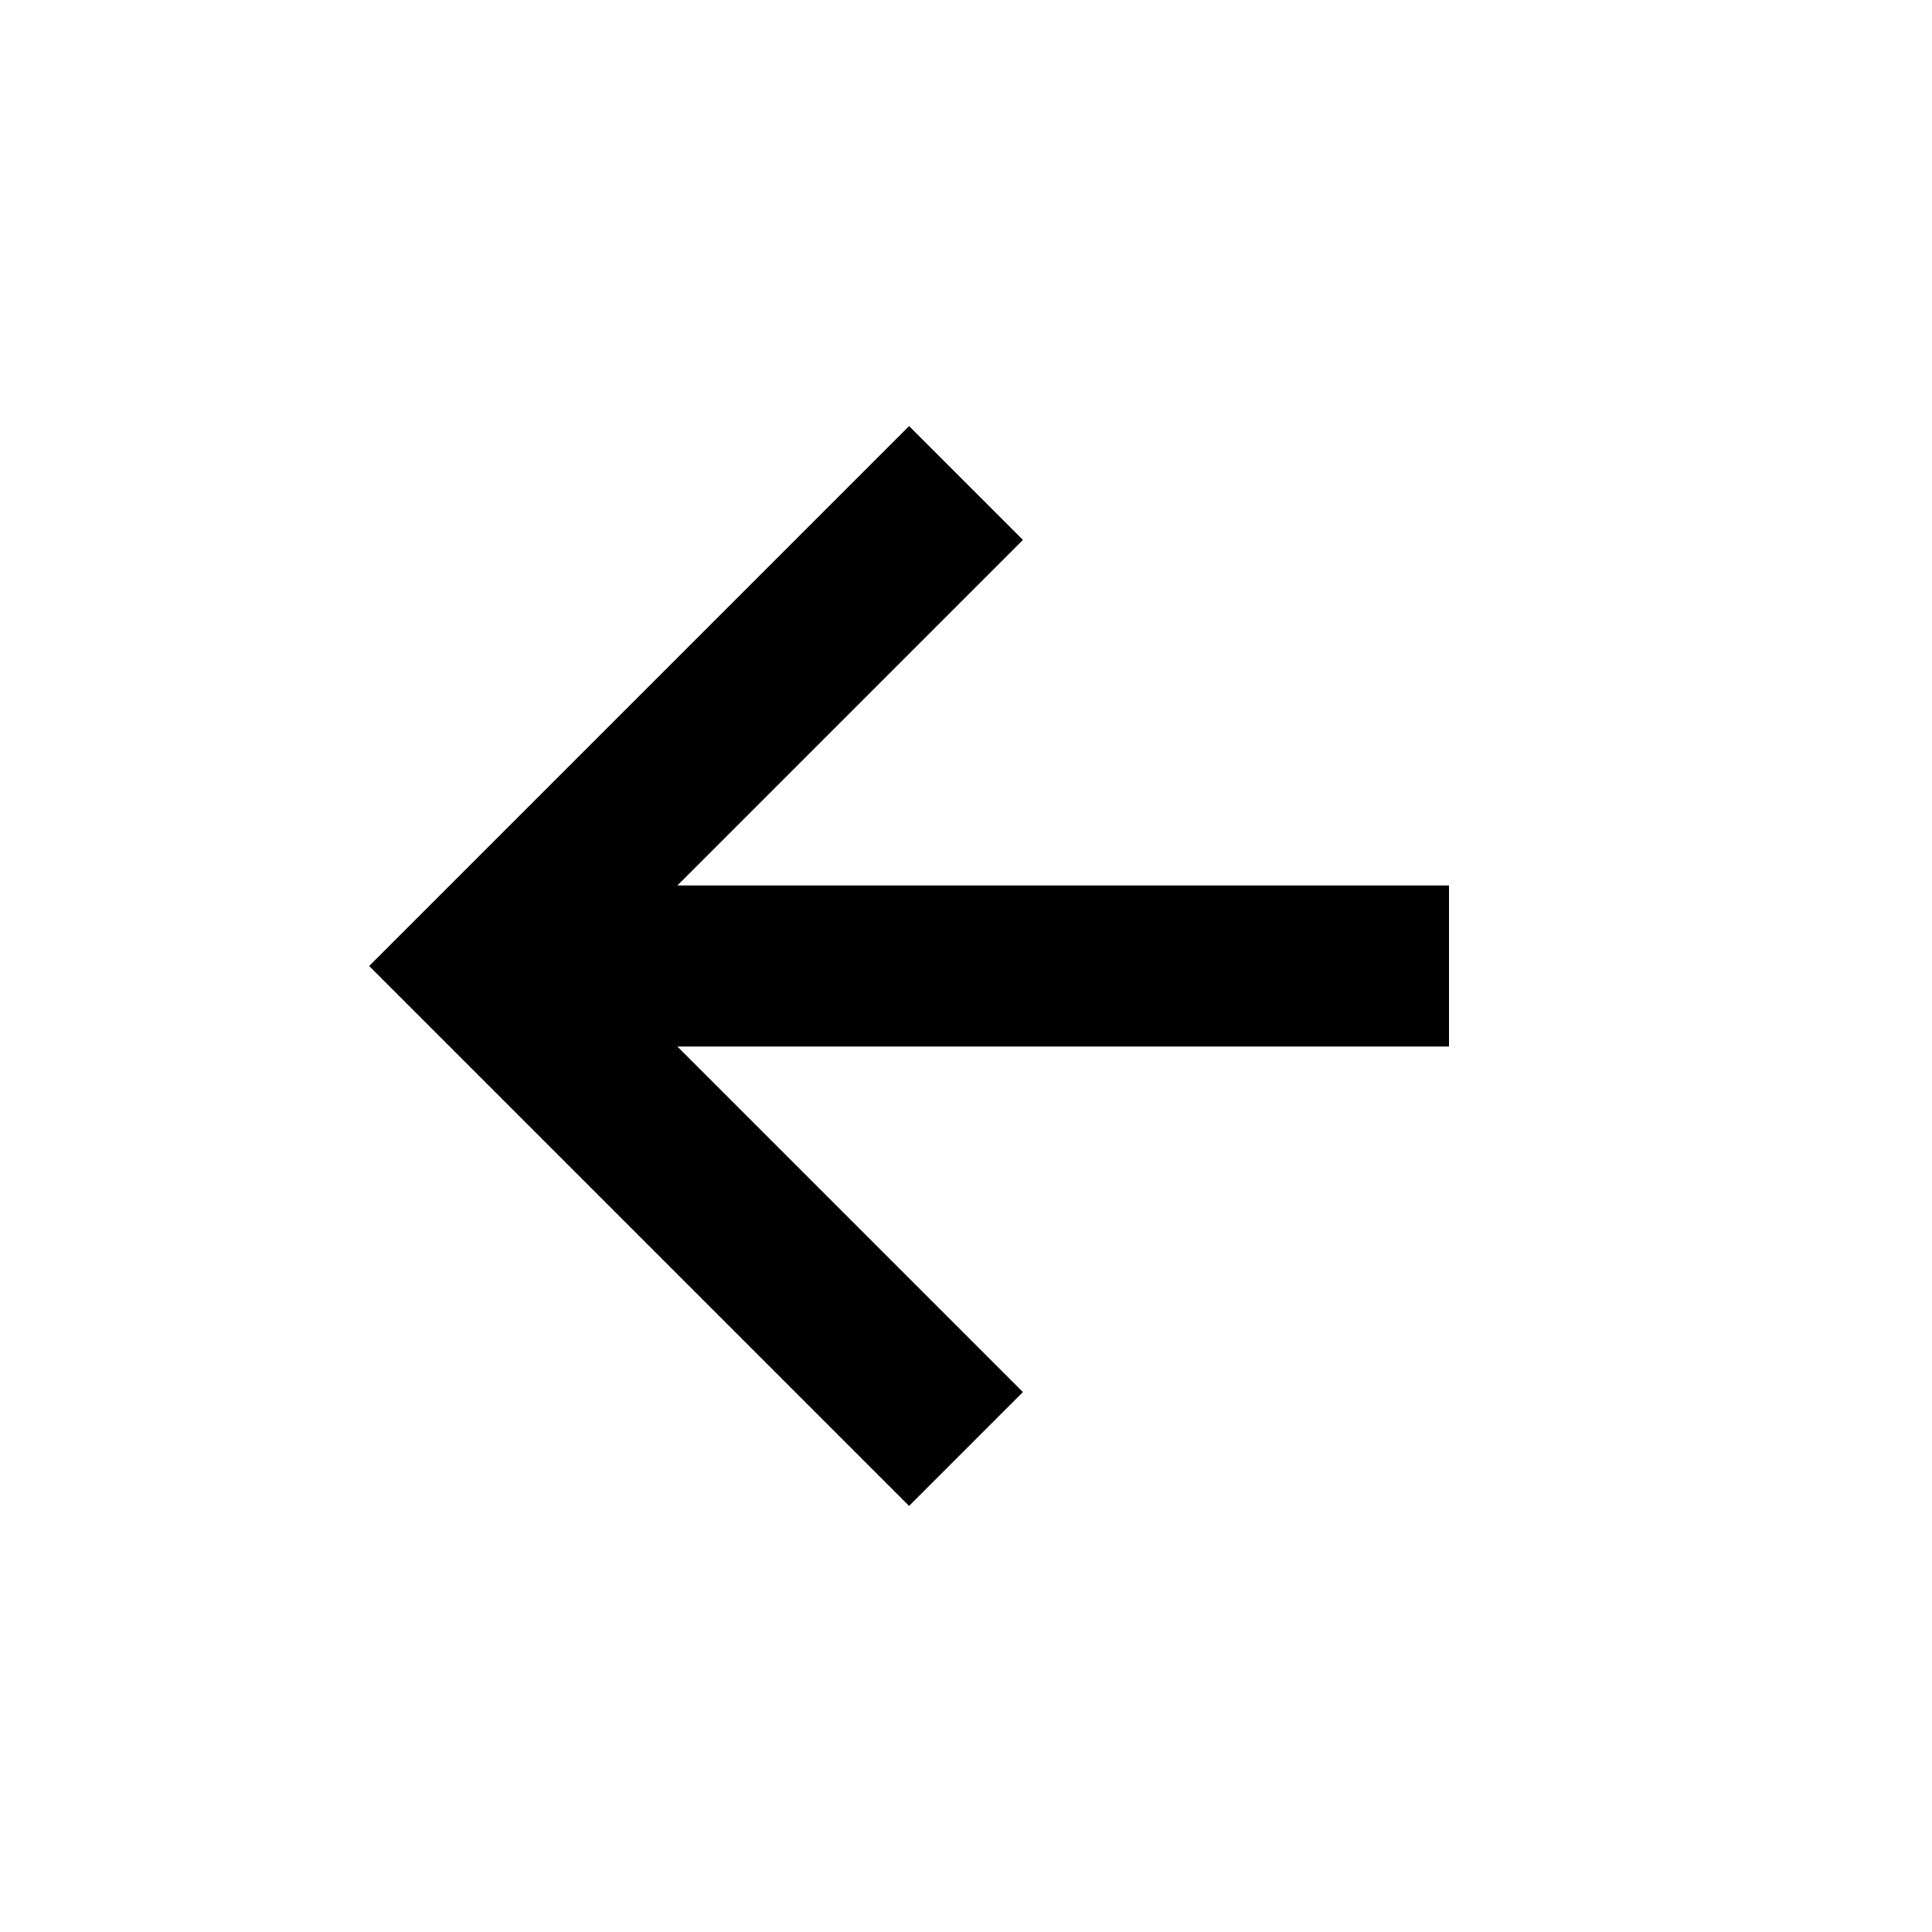
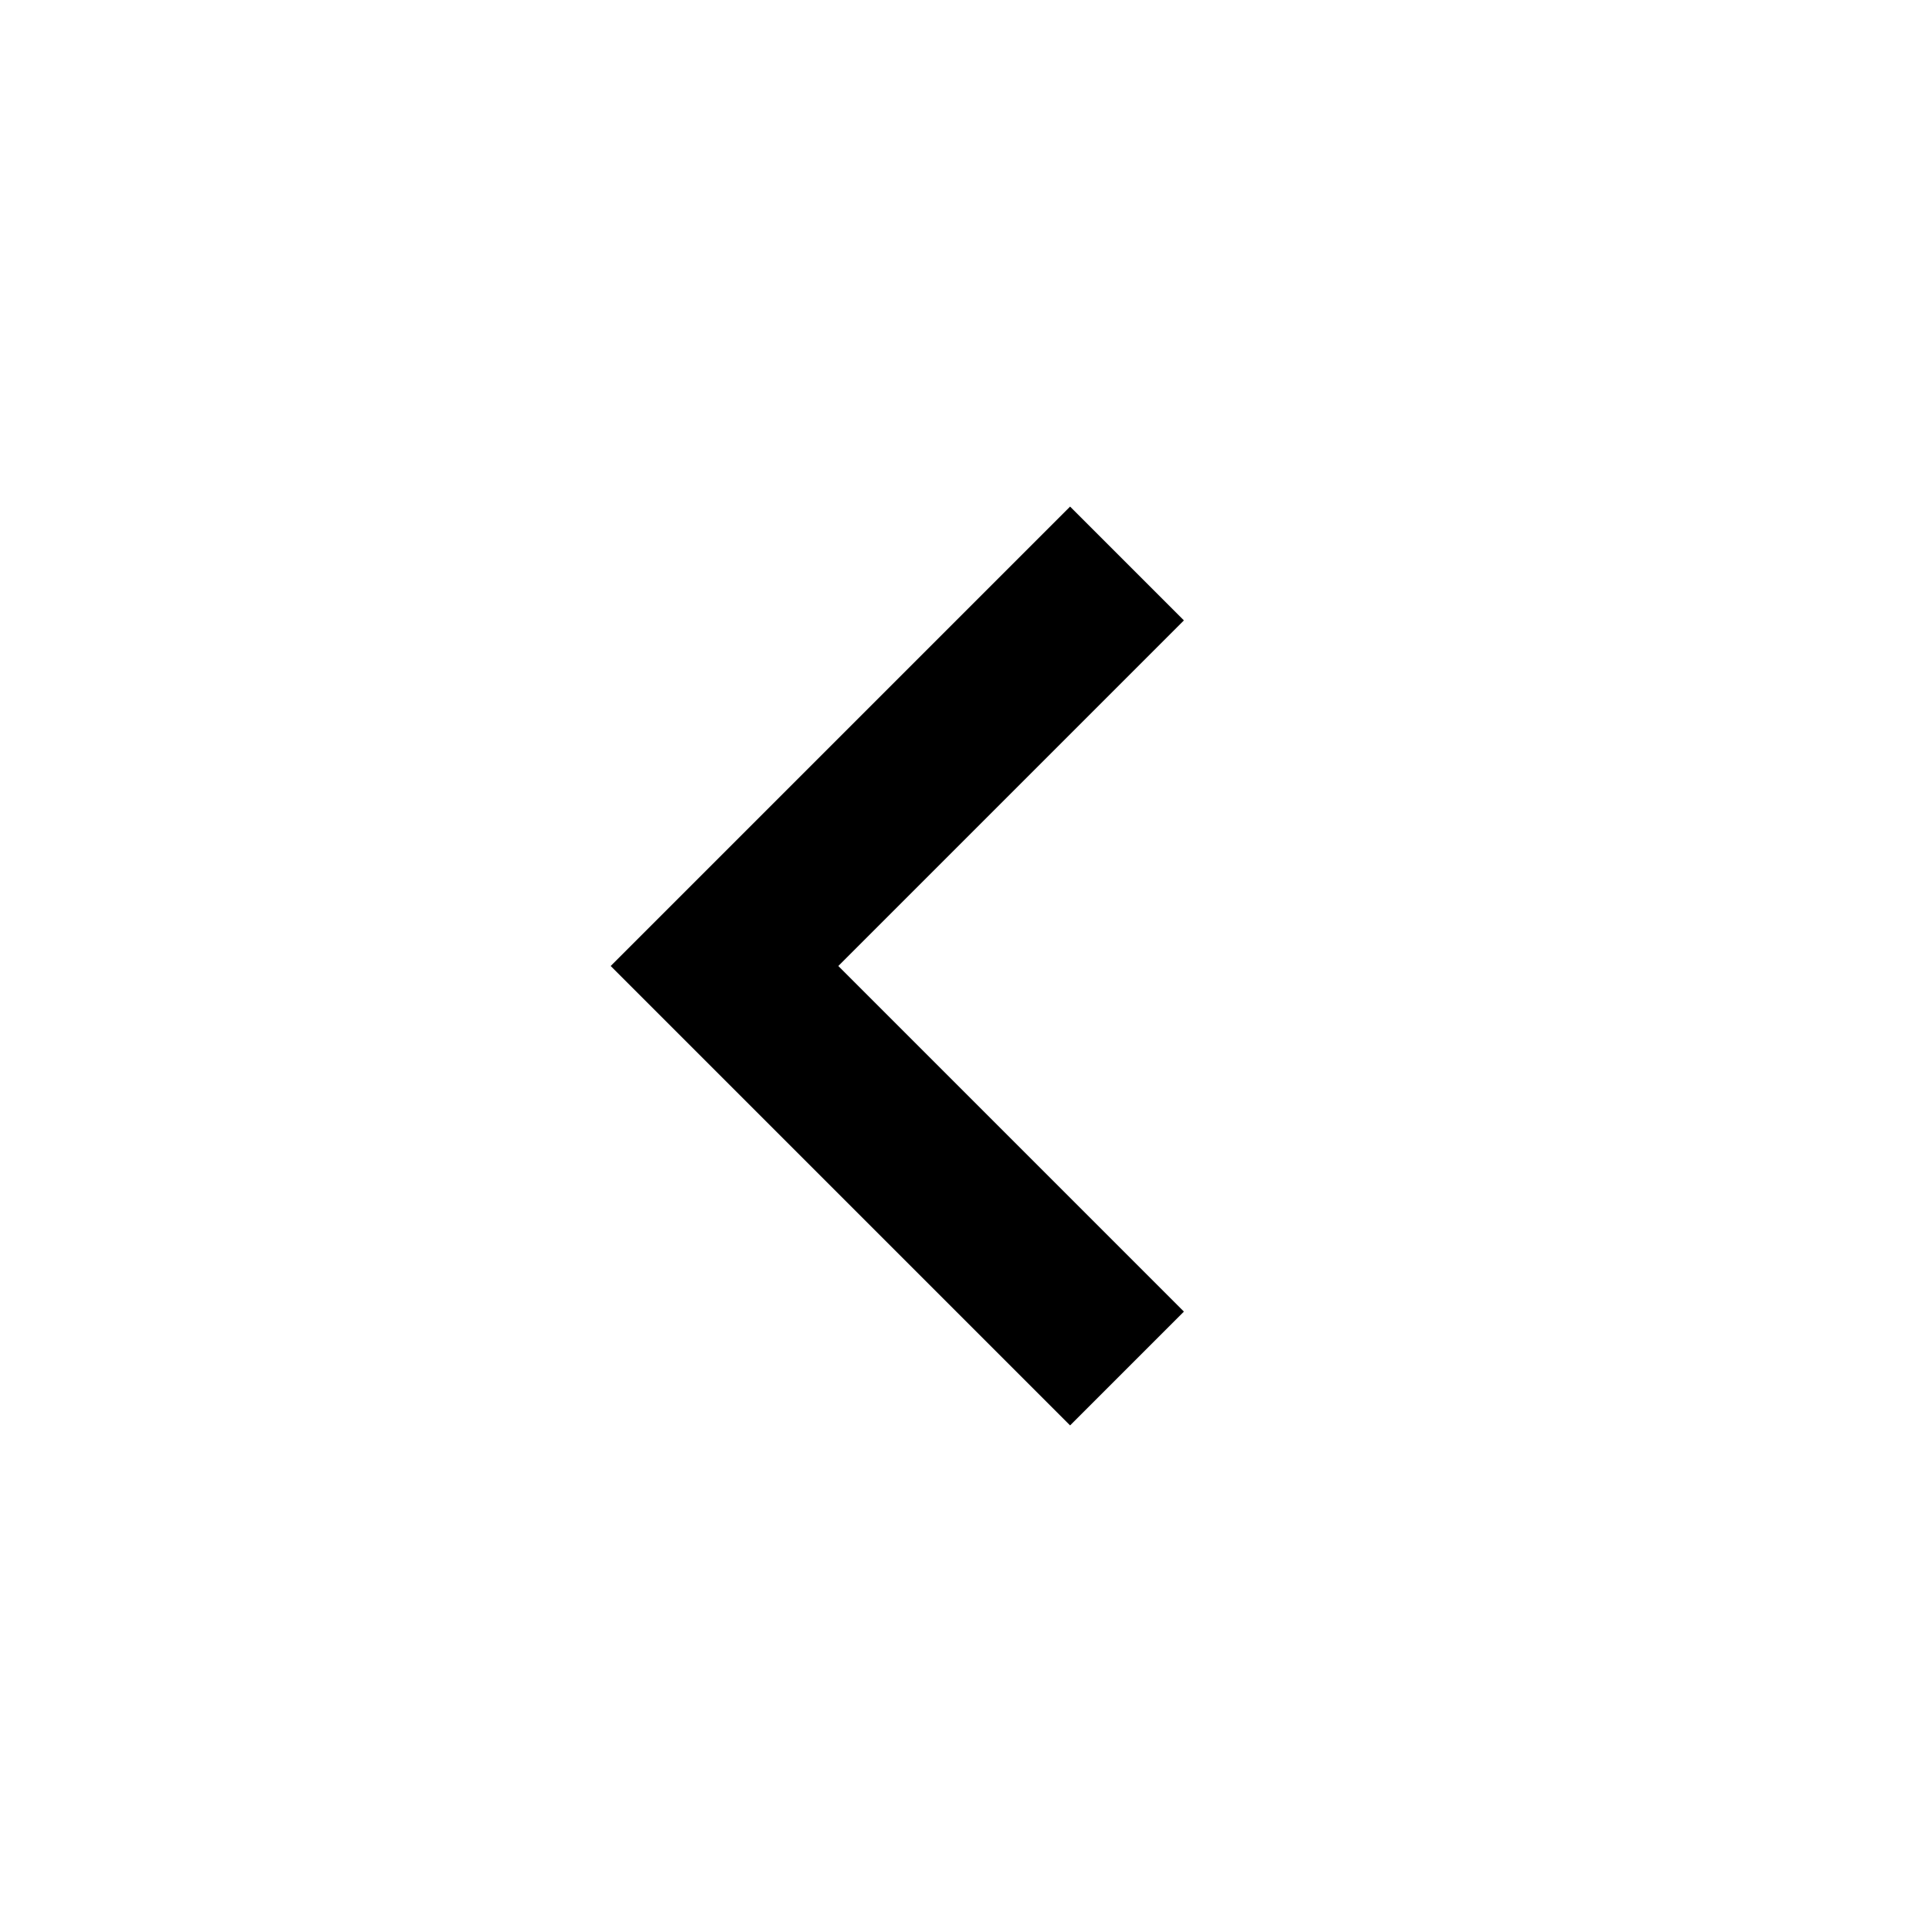
<svg xmlns="http://www.w3.org/2000/svg" width="24" height="24" viewBox="0 0 24 24" style="fill: rgba(0, 0, 0, 1);transform: ;msFilter:;">
-   <path d="M12.707 17.293 8.414 13H18v-2H8.414l4.293-4.293-1.414-1.414L4.586 12l6.707 6.707z" />
+   <path d="M13.293 6.293 7.586 12l5.707 5.707 1.414-1.414L10.414 12l4.293-4.293z" />
</svg>
